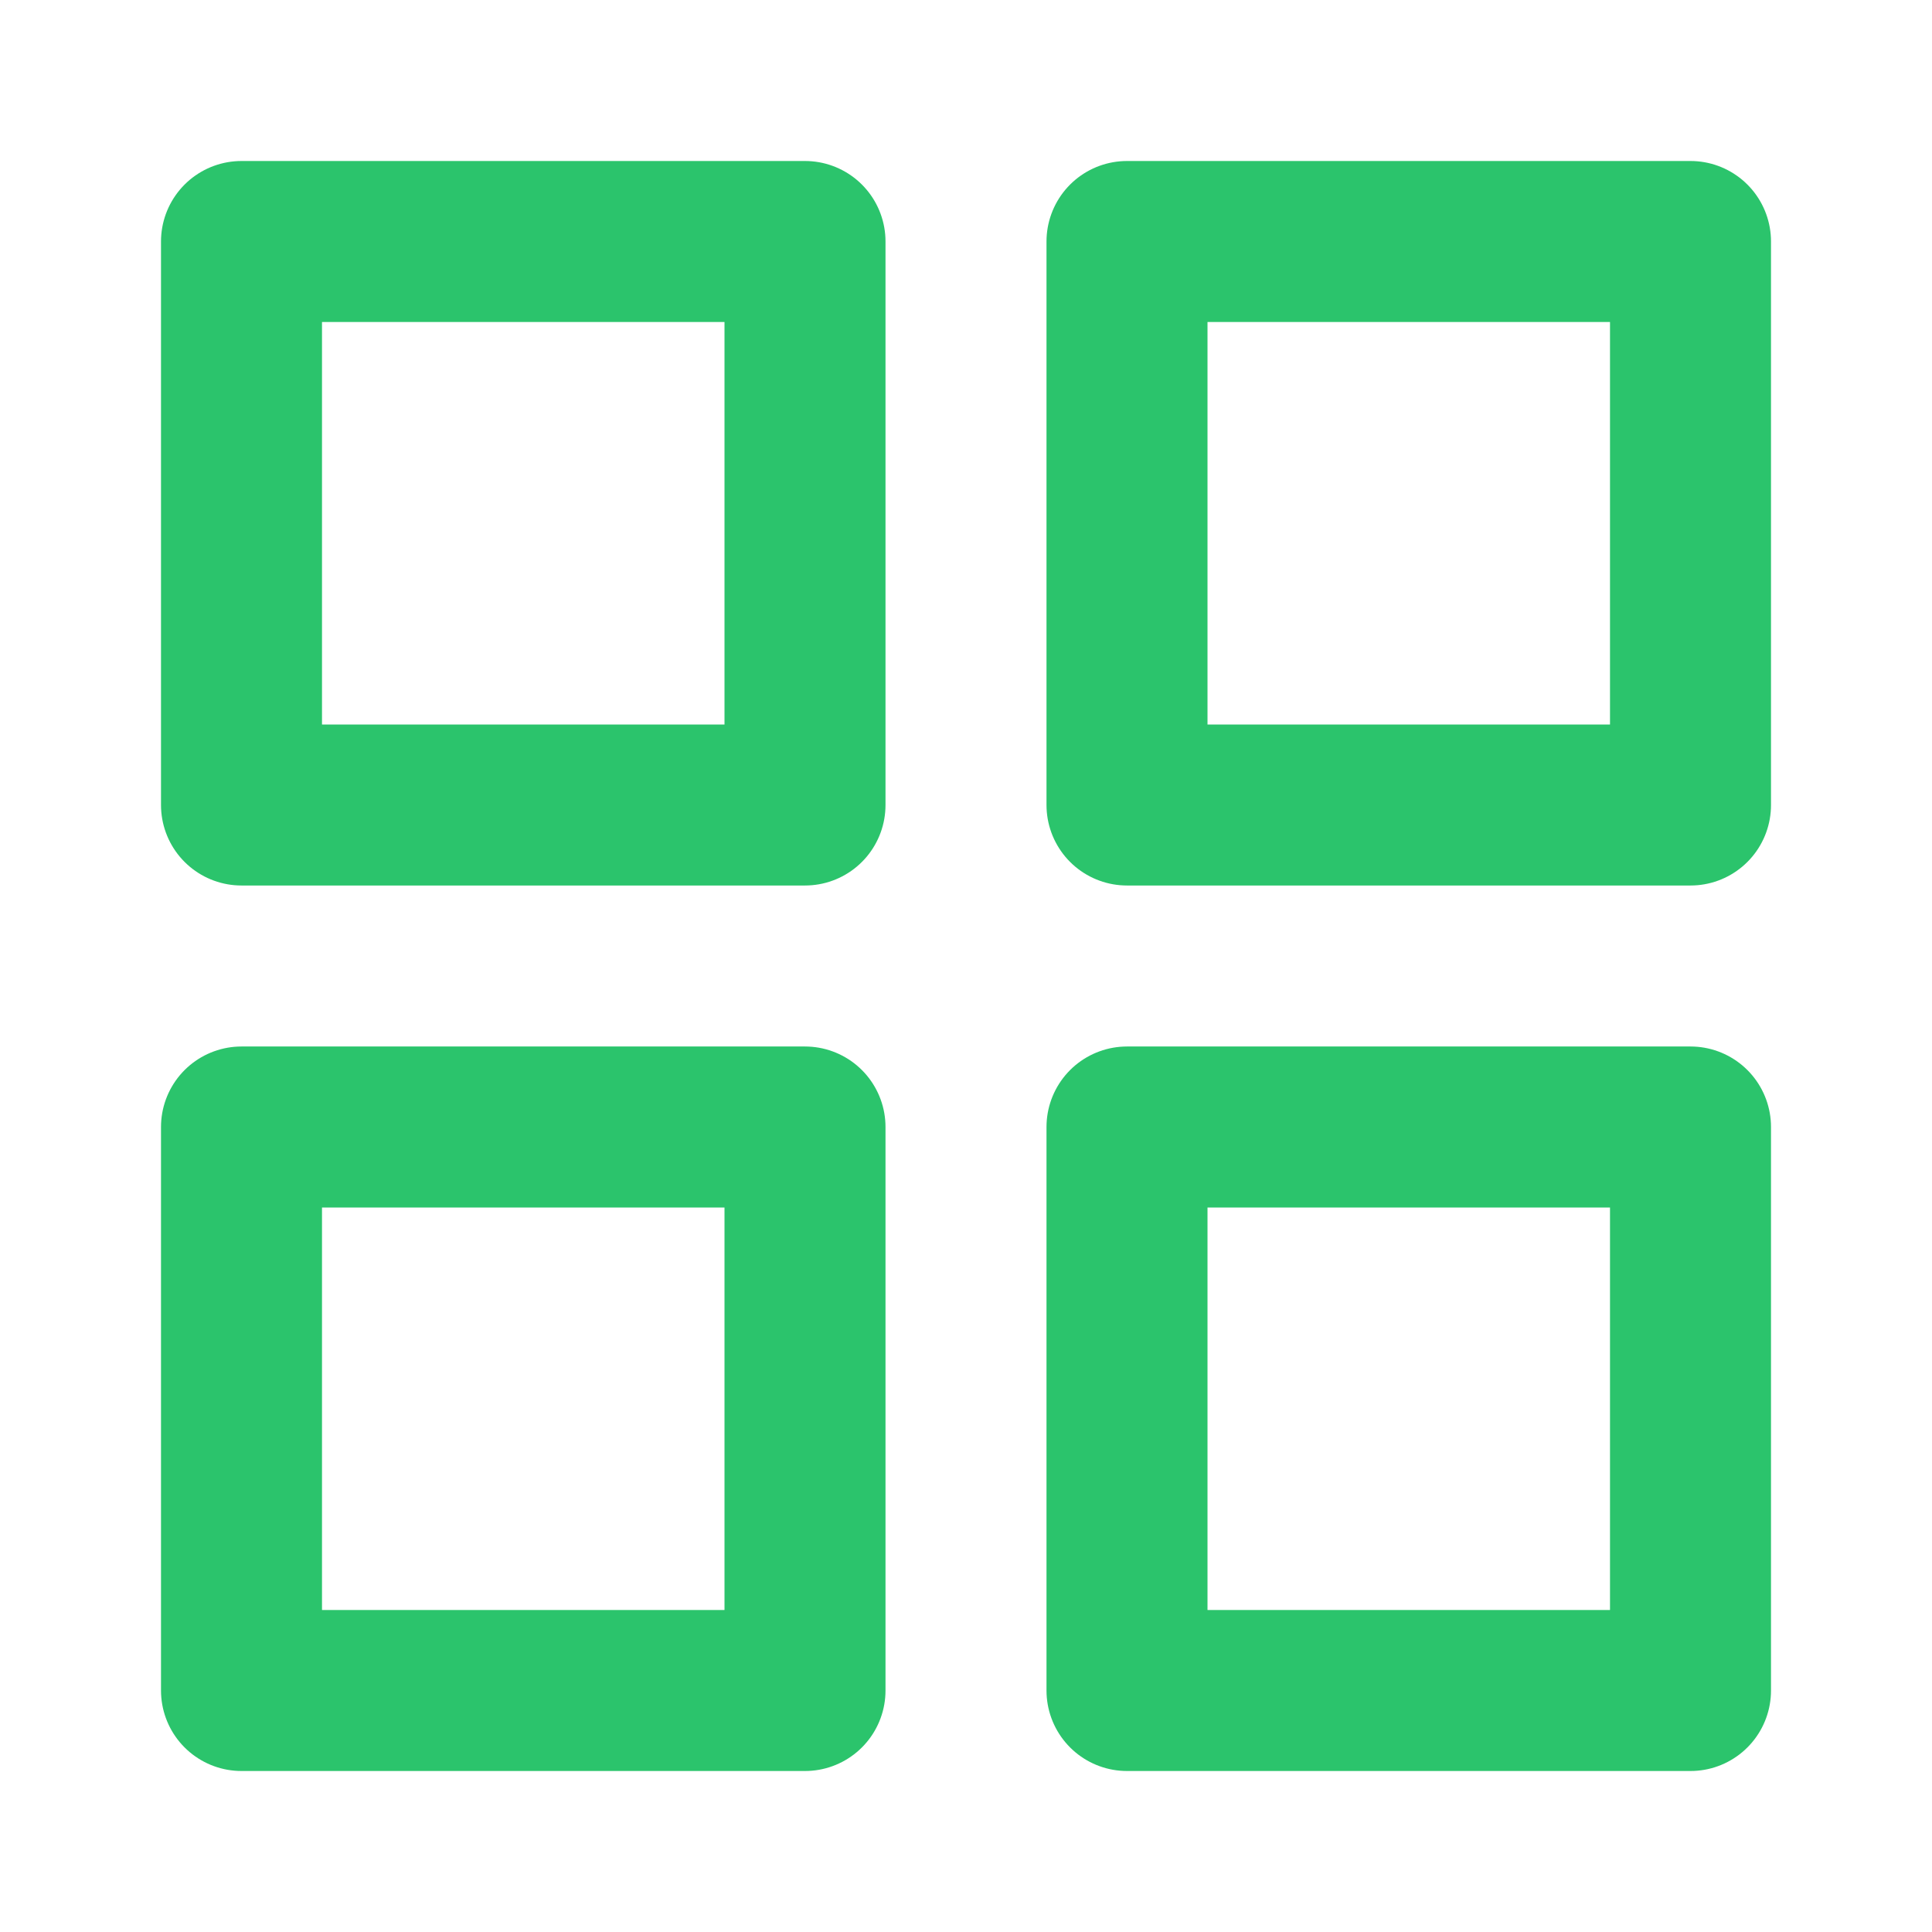
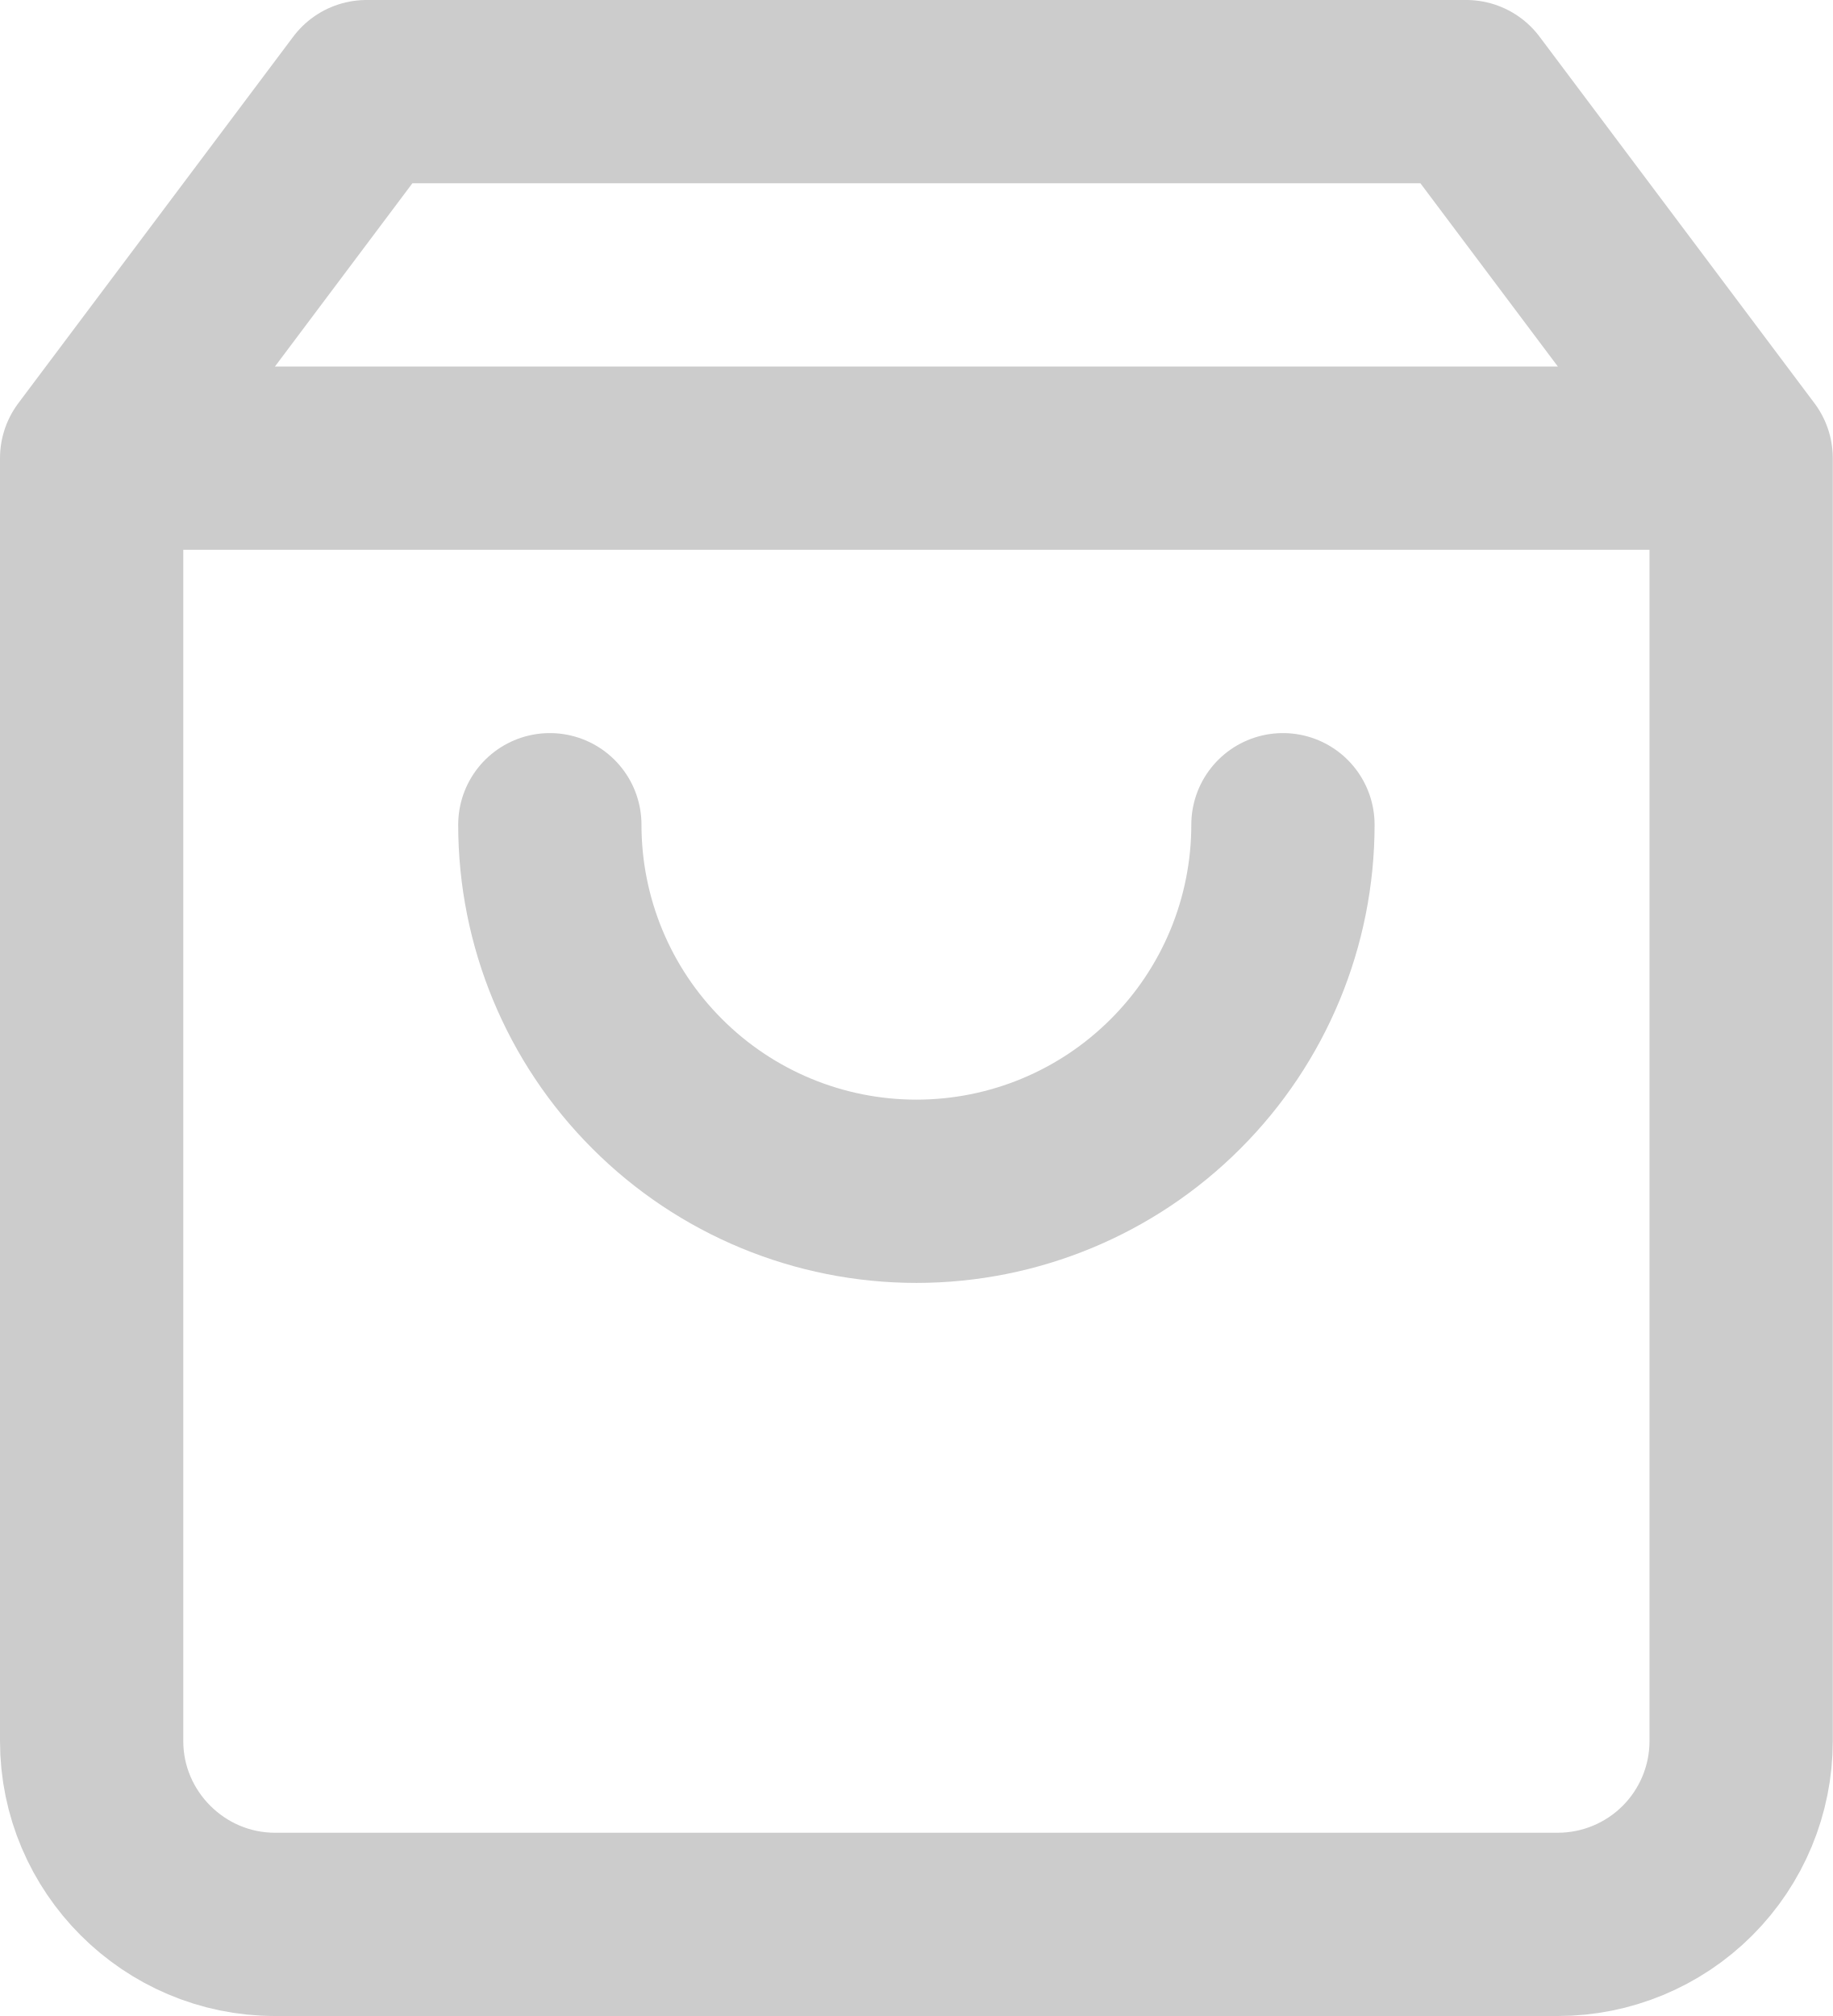
- <svg xmlns="http://www.w3.org/2000/svg" width="24" height="24" viewBox="0 0 24 24" fill="none">
-   <path d="M10 3H3V10H10V3Z" stroke="#2BC46C" stroke-width="2" stroke-linecap="round" stroke-linejoin="round" />
-   <path d="M21 3H14V10H21V3Z" stroke="#2BC46C" stroke-width="2" stroke-linecap="round" stroke-linejoin="round" />
-   <path d="M21 14H14V21H21V14Z" stroke="#2BC46C" stroke-width="2" stroke-linecap="round" stroke-linejoin="round" />
-   <path d="M10 14H3V21H10V14Z" stroke="#2BC46C" stroke-width="2" stroke-linecap="round" stroke-linejoin="round" />
+ <svg xmlns="http://www.w3.org/2000/svg" width="20" height="22" viewBox="0 0 20 22" fill="none">
+   <path d="M14 9C14 10.061 13.579 11.078 12.828 11.828C12.078 12.579 11.061 13 10 13C8.939 13 7.922 12.579 7.172 11.828C6.421 11.078 6 10.061 6 9M4 1L1 5V19C1 20.1 1.9 21 3 21H17C17.53 21 18.039 20.789 18.414 20.414C18.789 20.039 19 19.53 19 19V5L16 1H4ZM1.8 5H18.2H1.8Z" stroke="#CCCCCC" stroke-width="2" stroke-linecap="round" stroke-linejoin="round" />
</svg>
